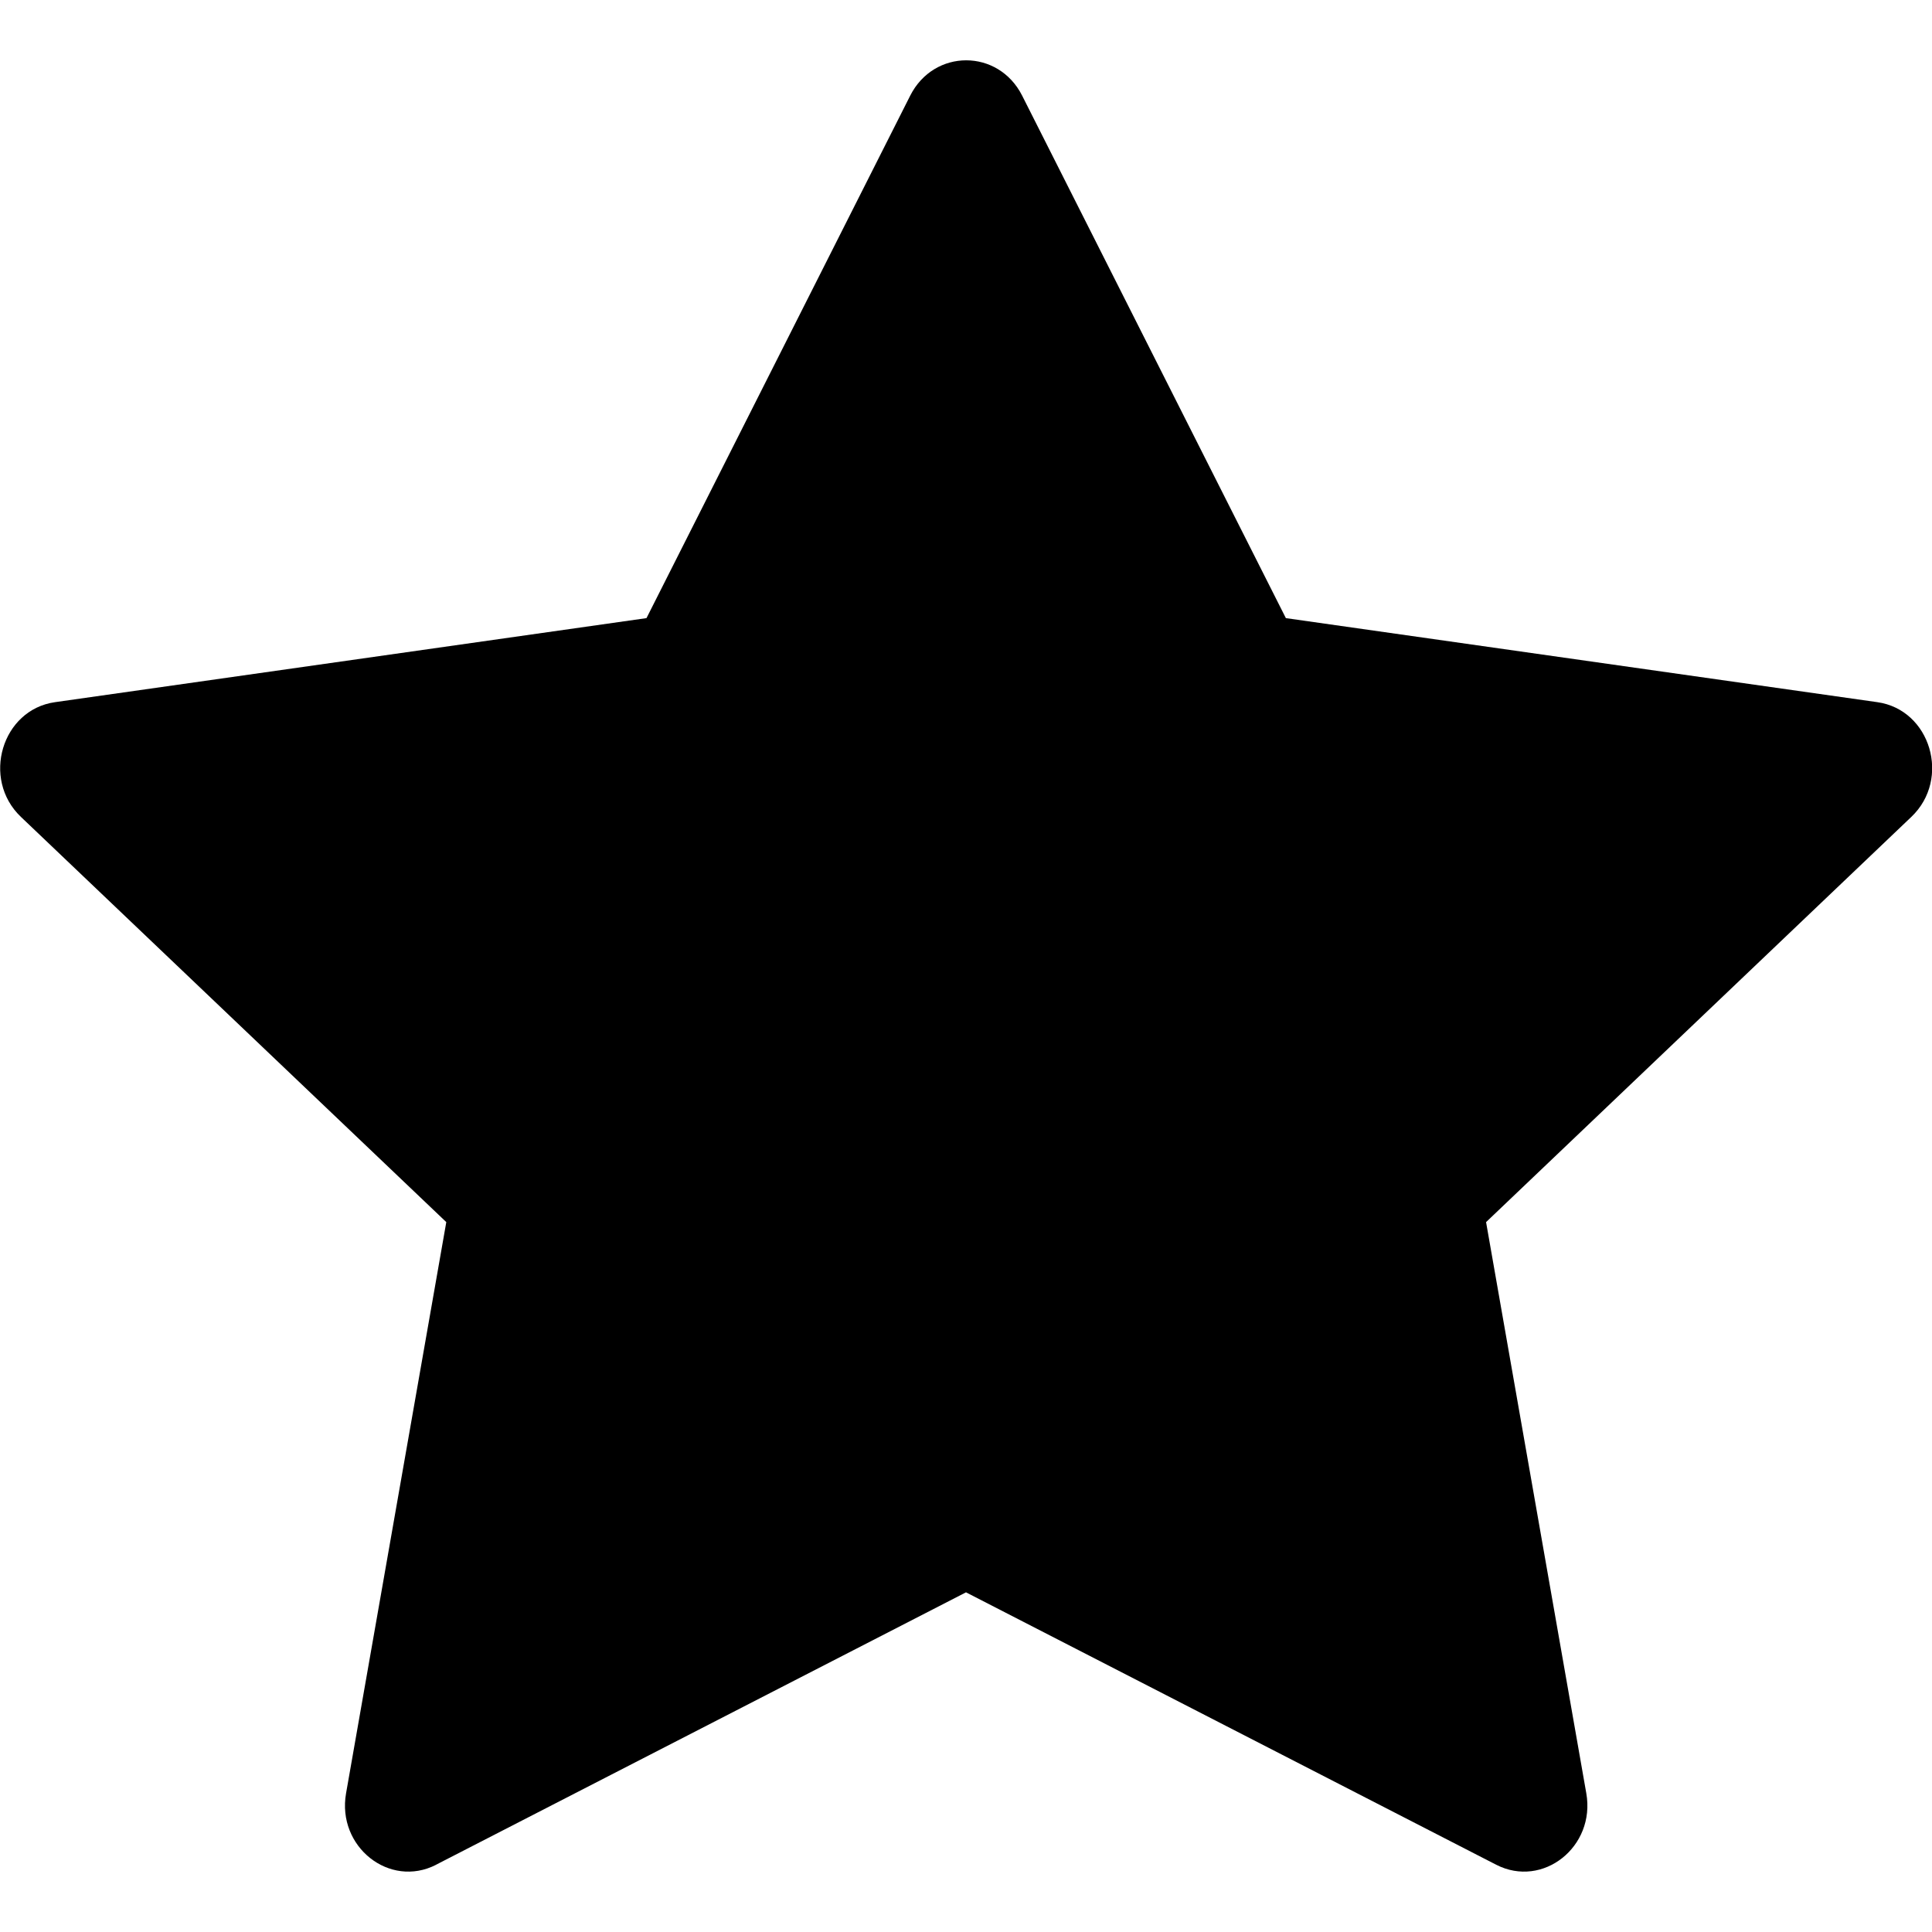
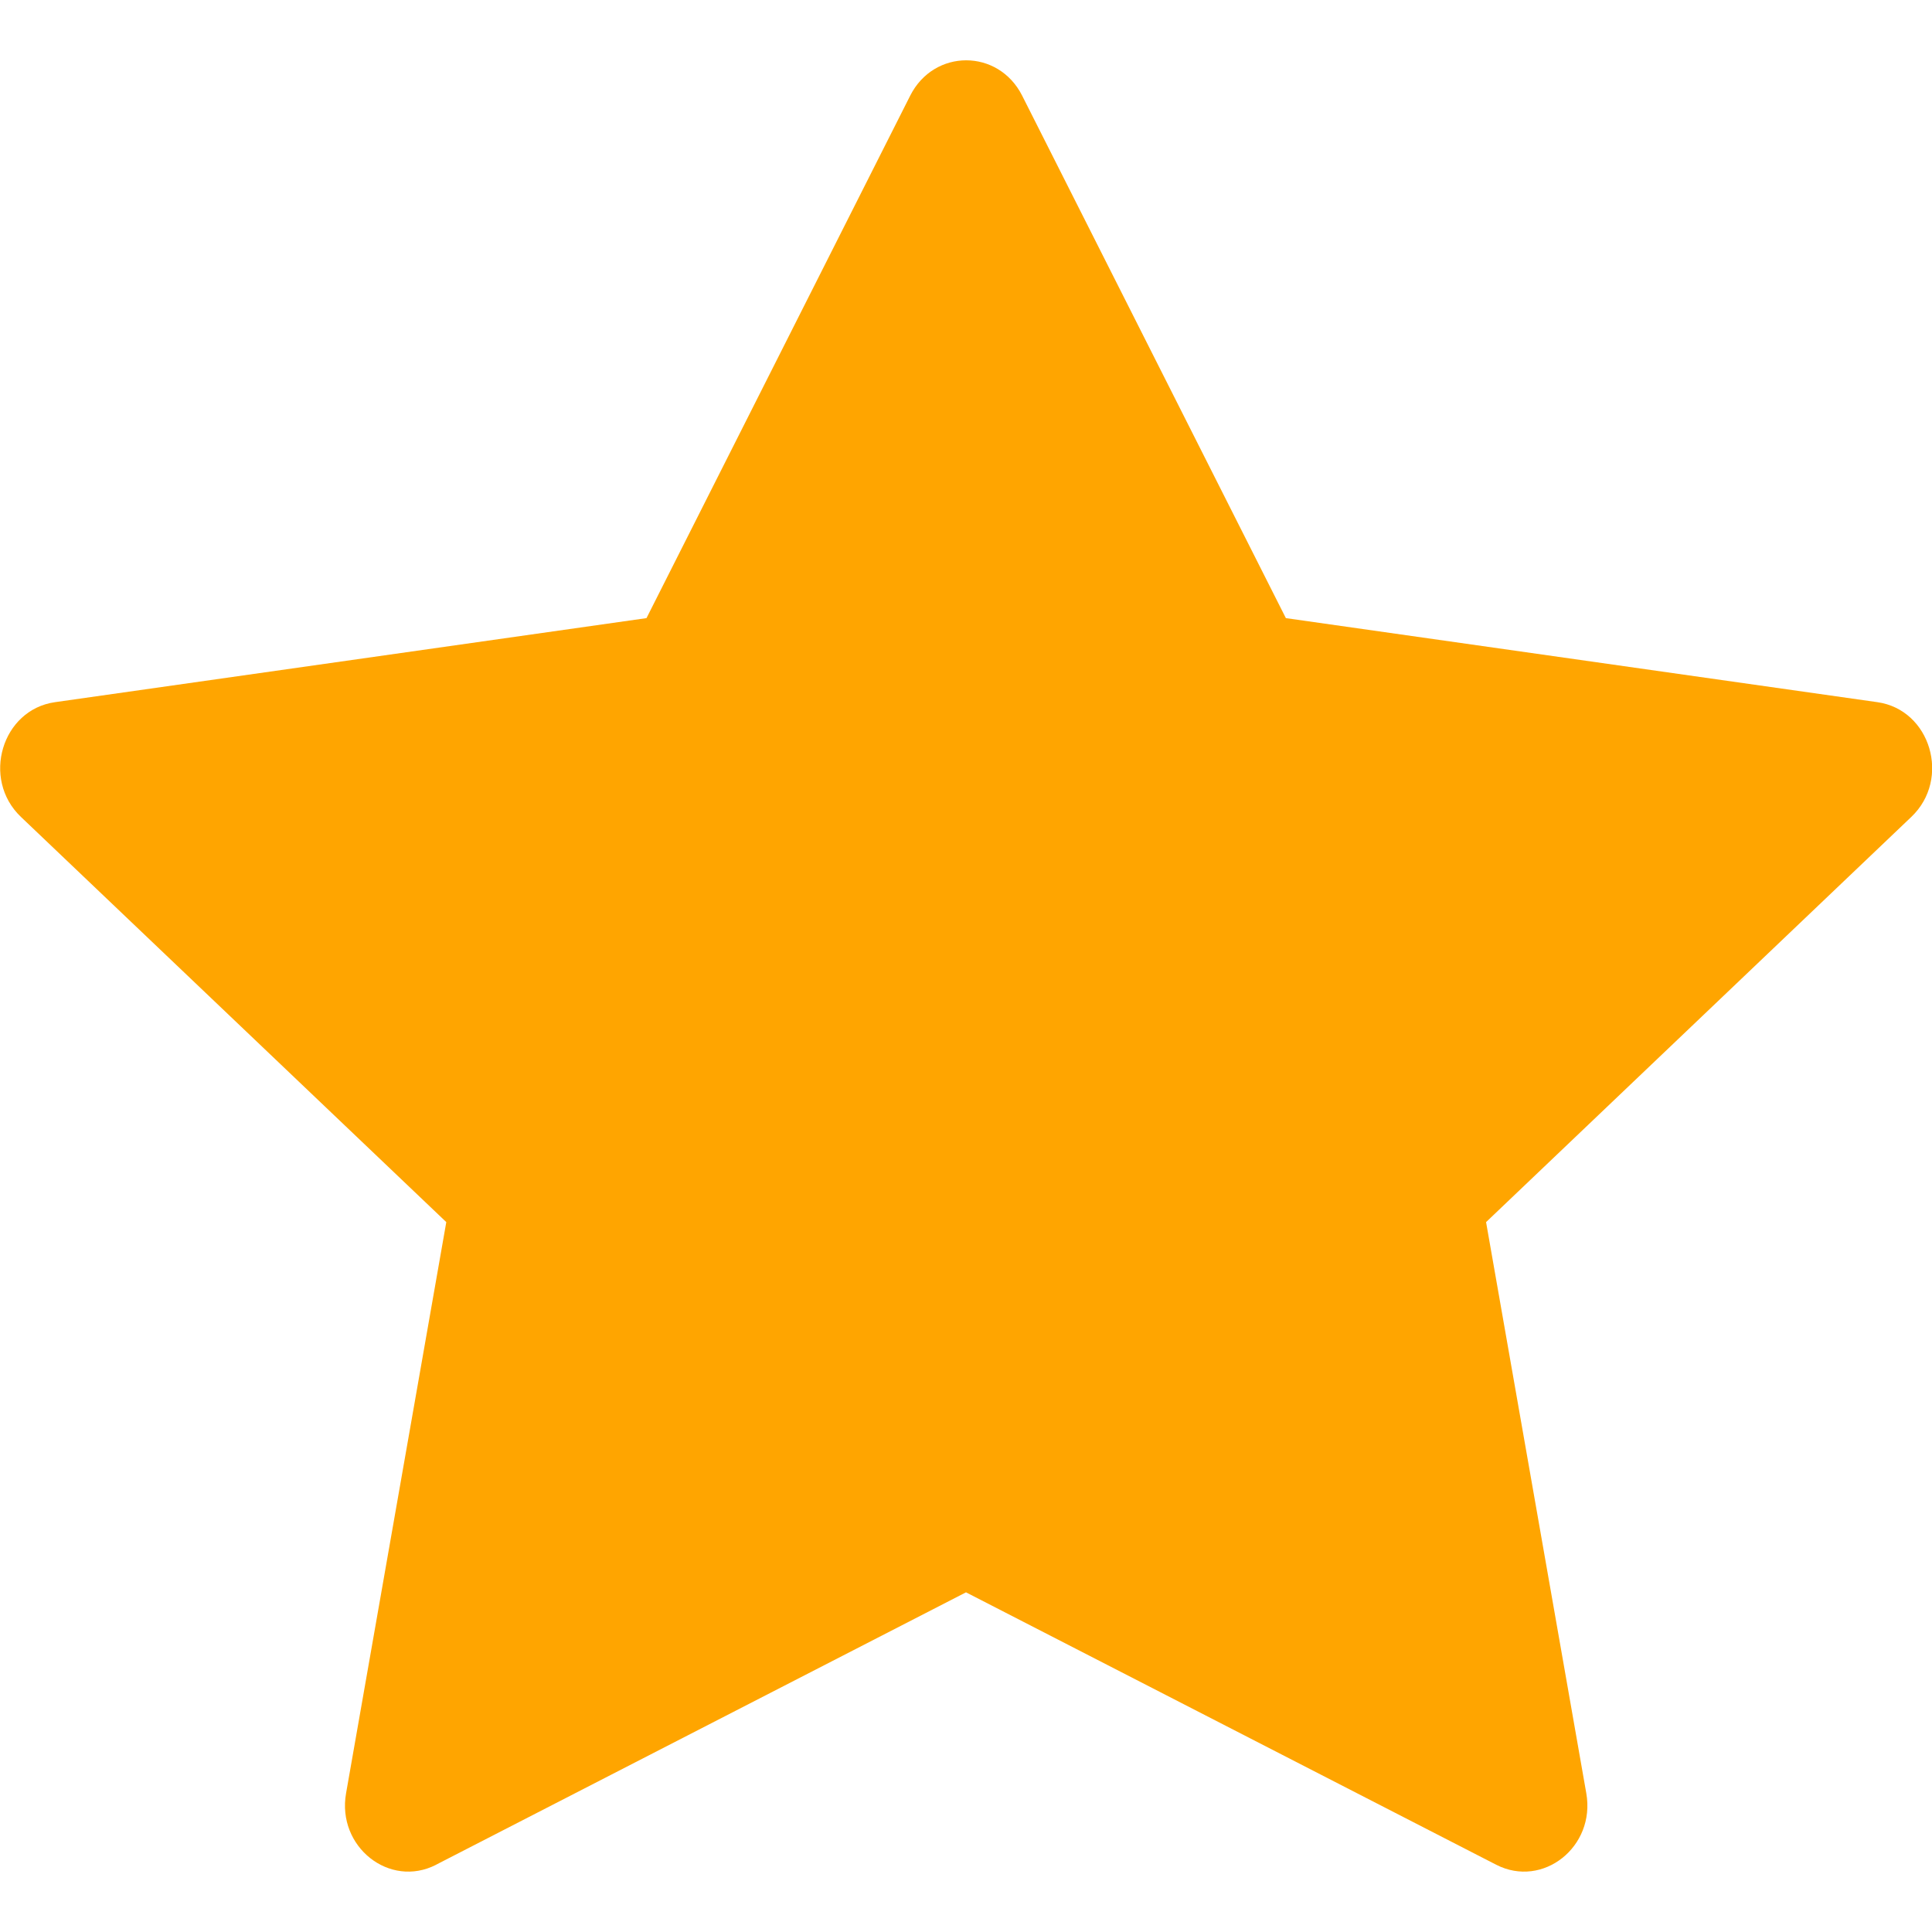
- <svg xmlns="http://www.w3.org/2000/svg" width="16" height="16" fill="currentColor" class="bi bi-star-fill" viewBox="0 0 16 16">
+ <svg xmlns="http://www.w3.org/2000/svg" width="16" height="16" fill="orange" class="bi bi-star-fill" viewBox="0 0 16 16">
  <path d="M3.612 15.443c-.386.198-.824-.149-.746-.592l.83-4.73L.173 6.765c-.329-.314-.158-.888.283-.95l4.898-.696L7.538.792c.197-.39.73-.39.927 0l2.184 4.327 4.898.696c.441.062.612.636.282.95l-3.522 3.356.83 4.73c.078.443-.36.79-.746.592L8 13.187l-4.389 2.256z" />
</svg>
